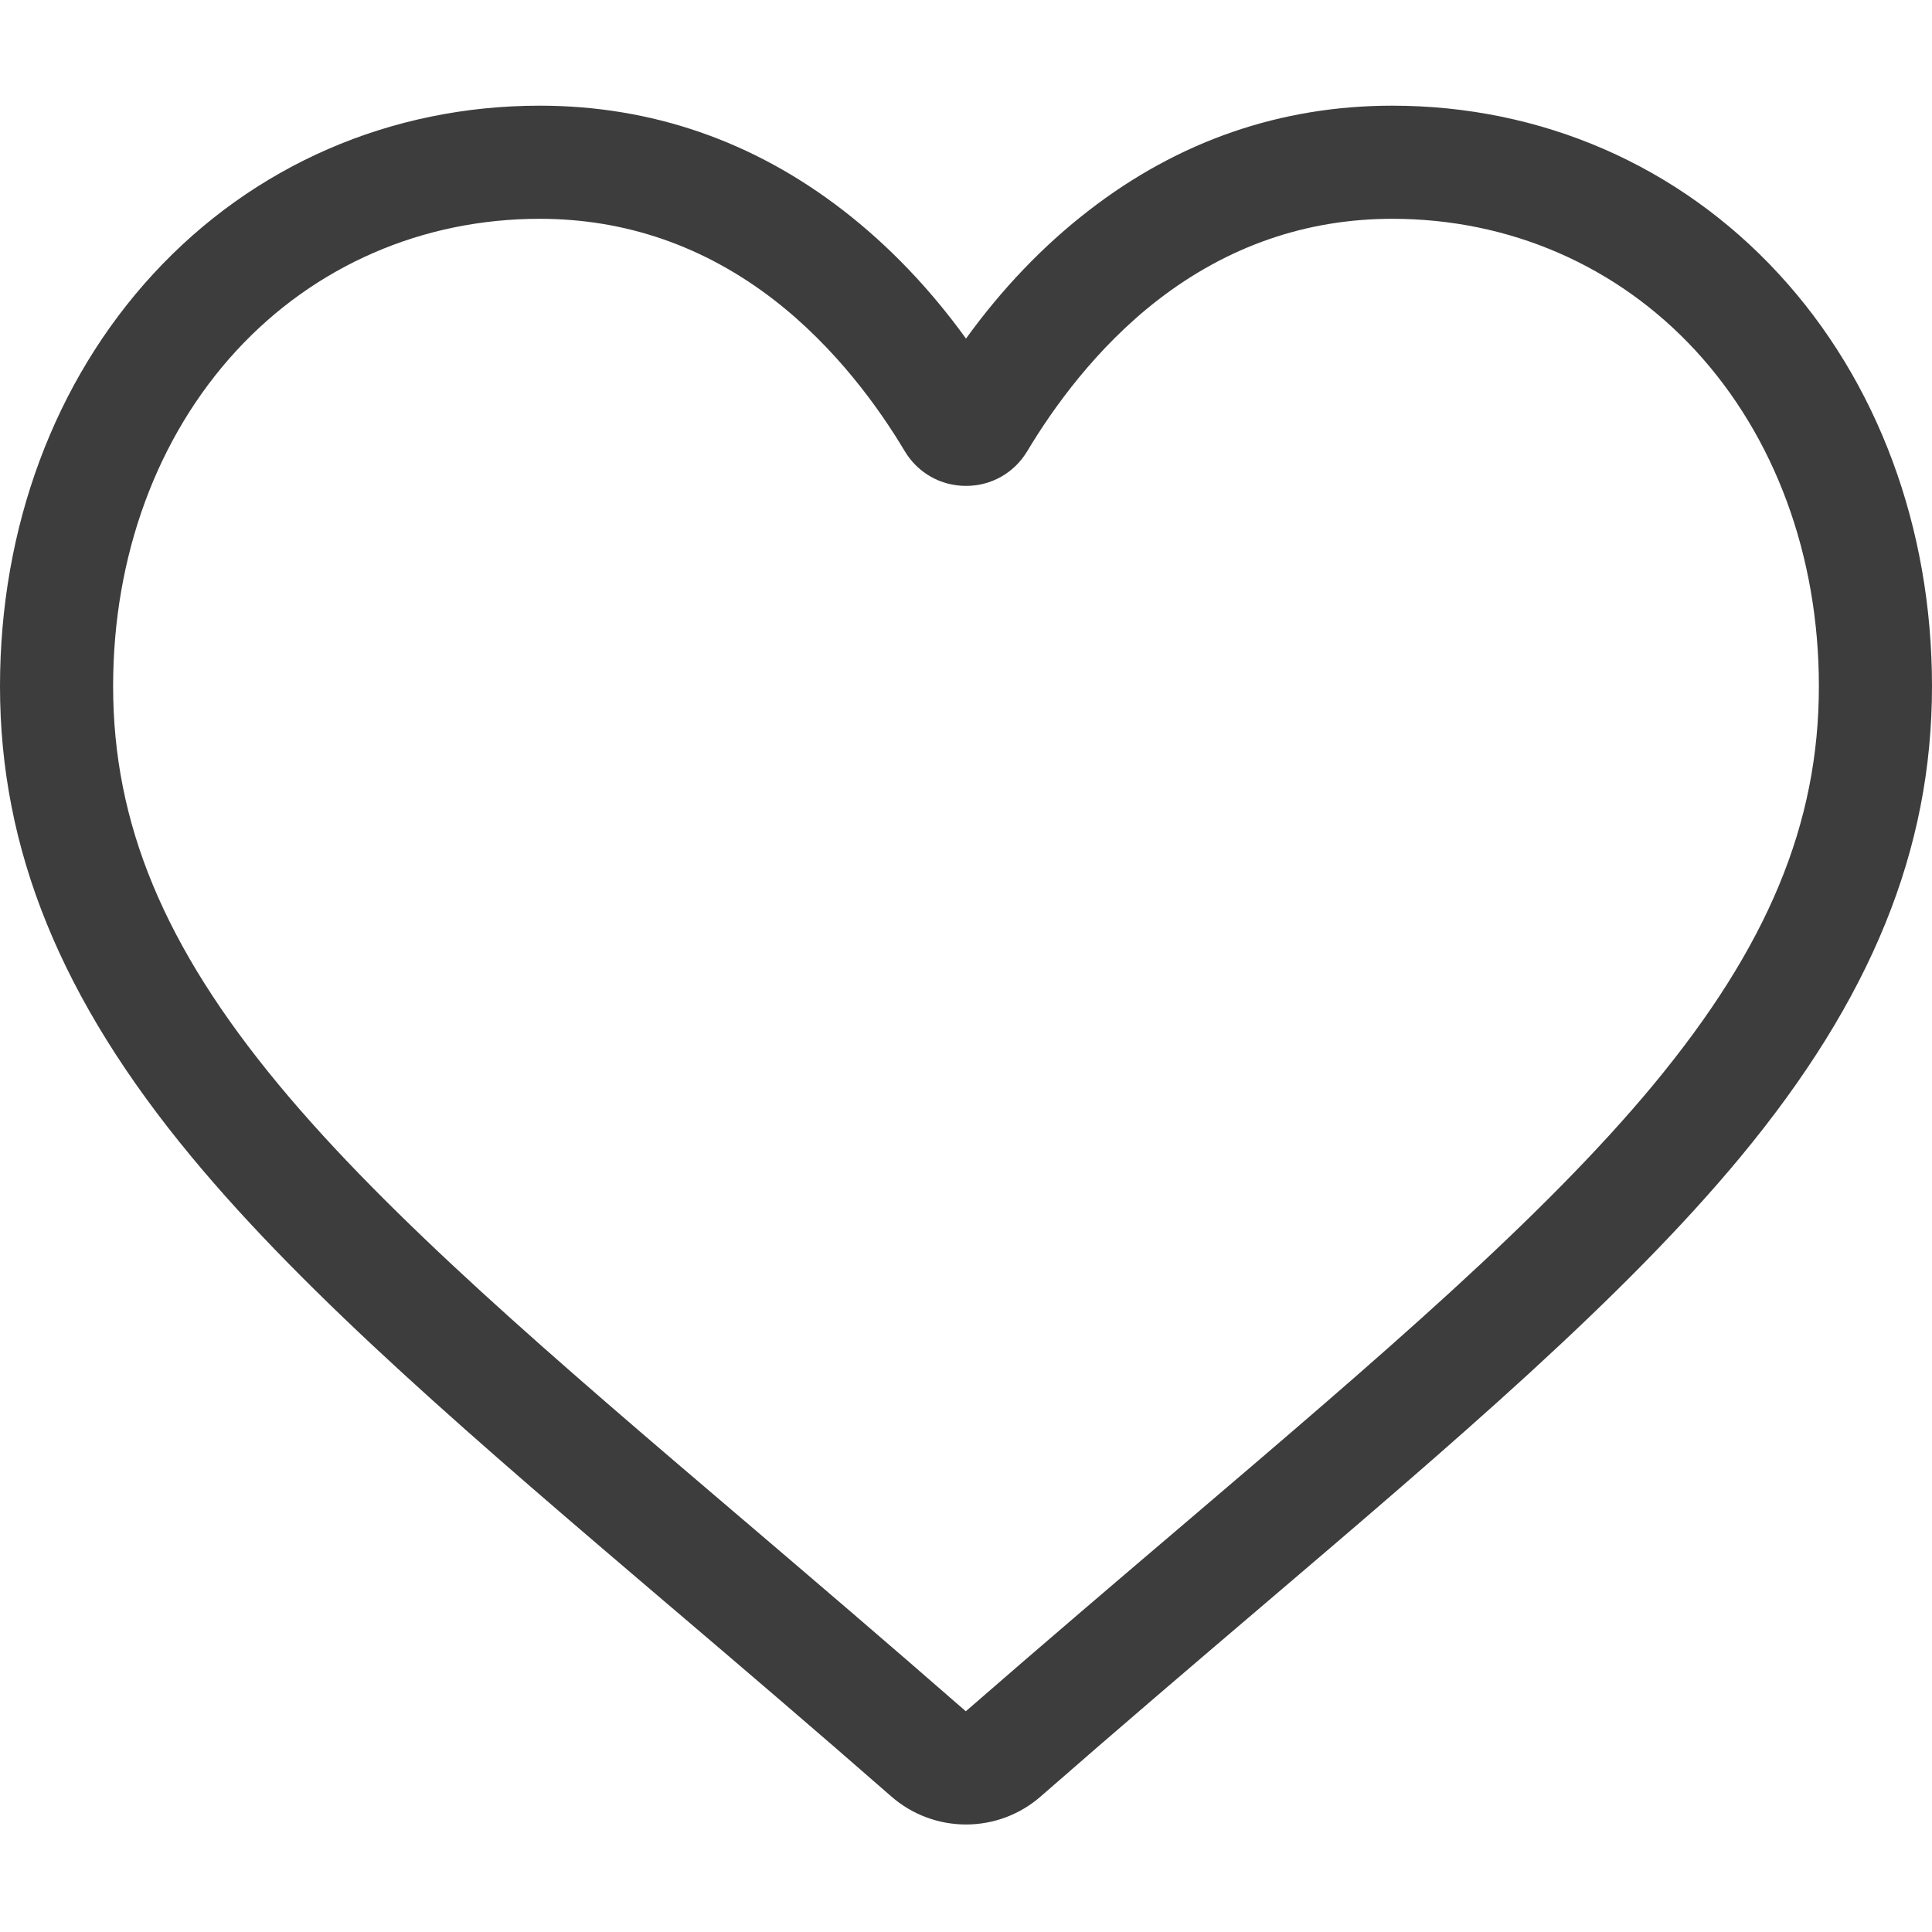
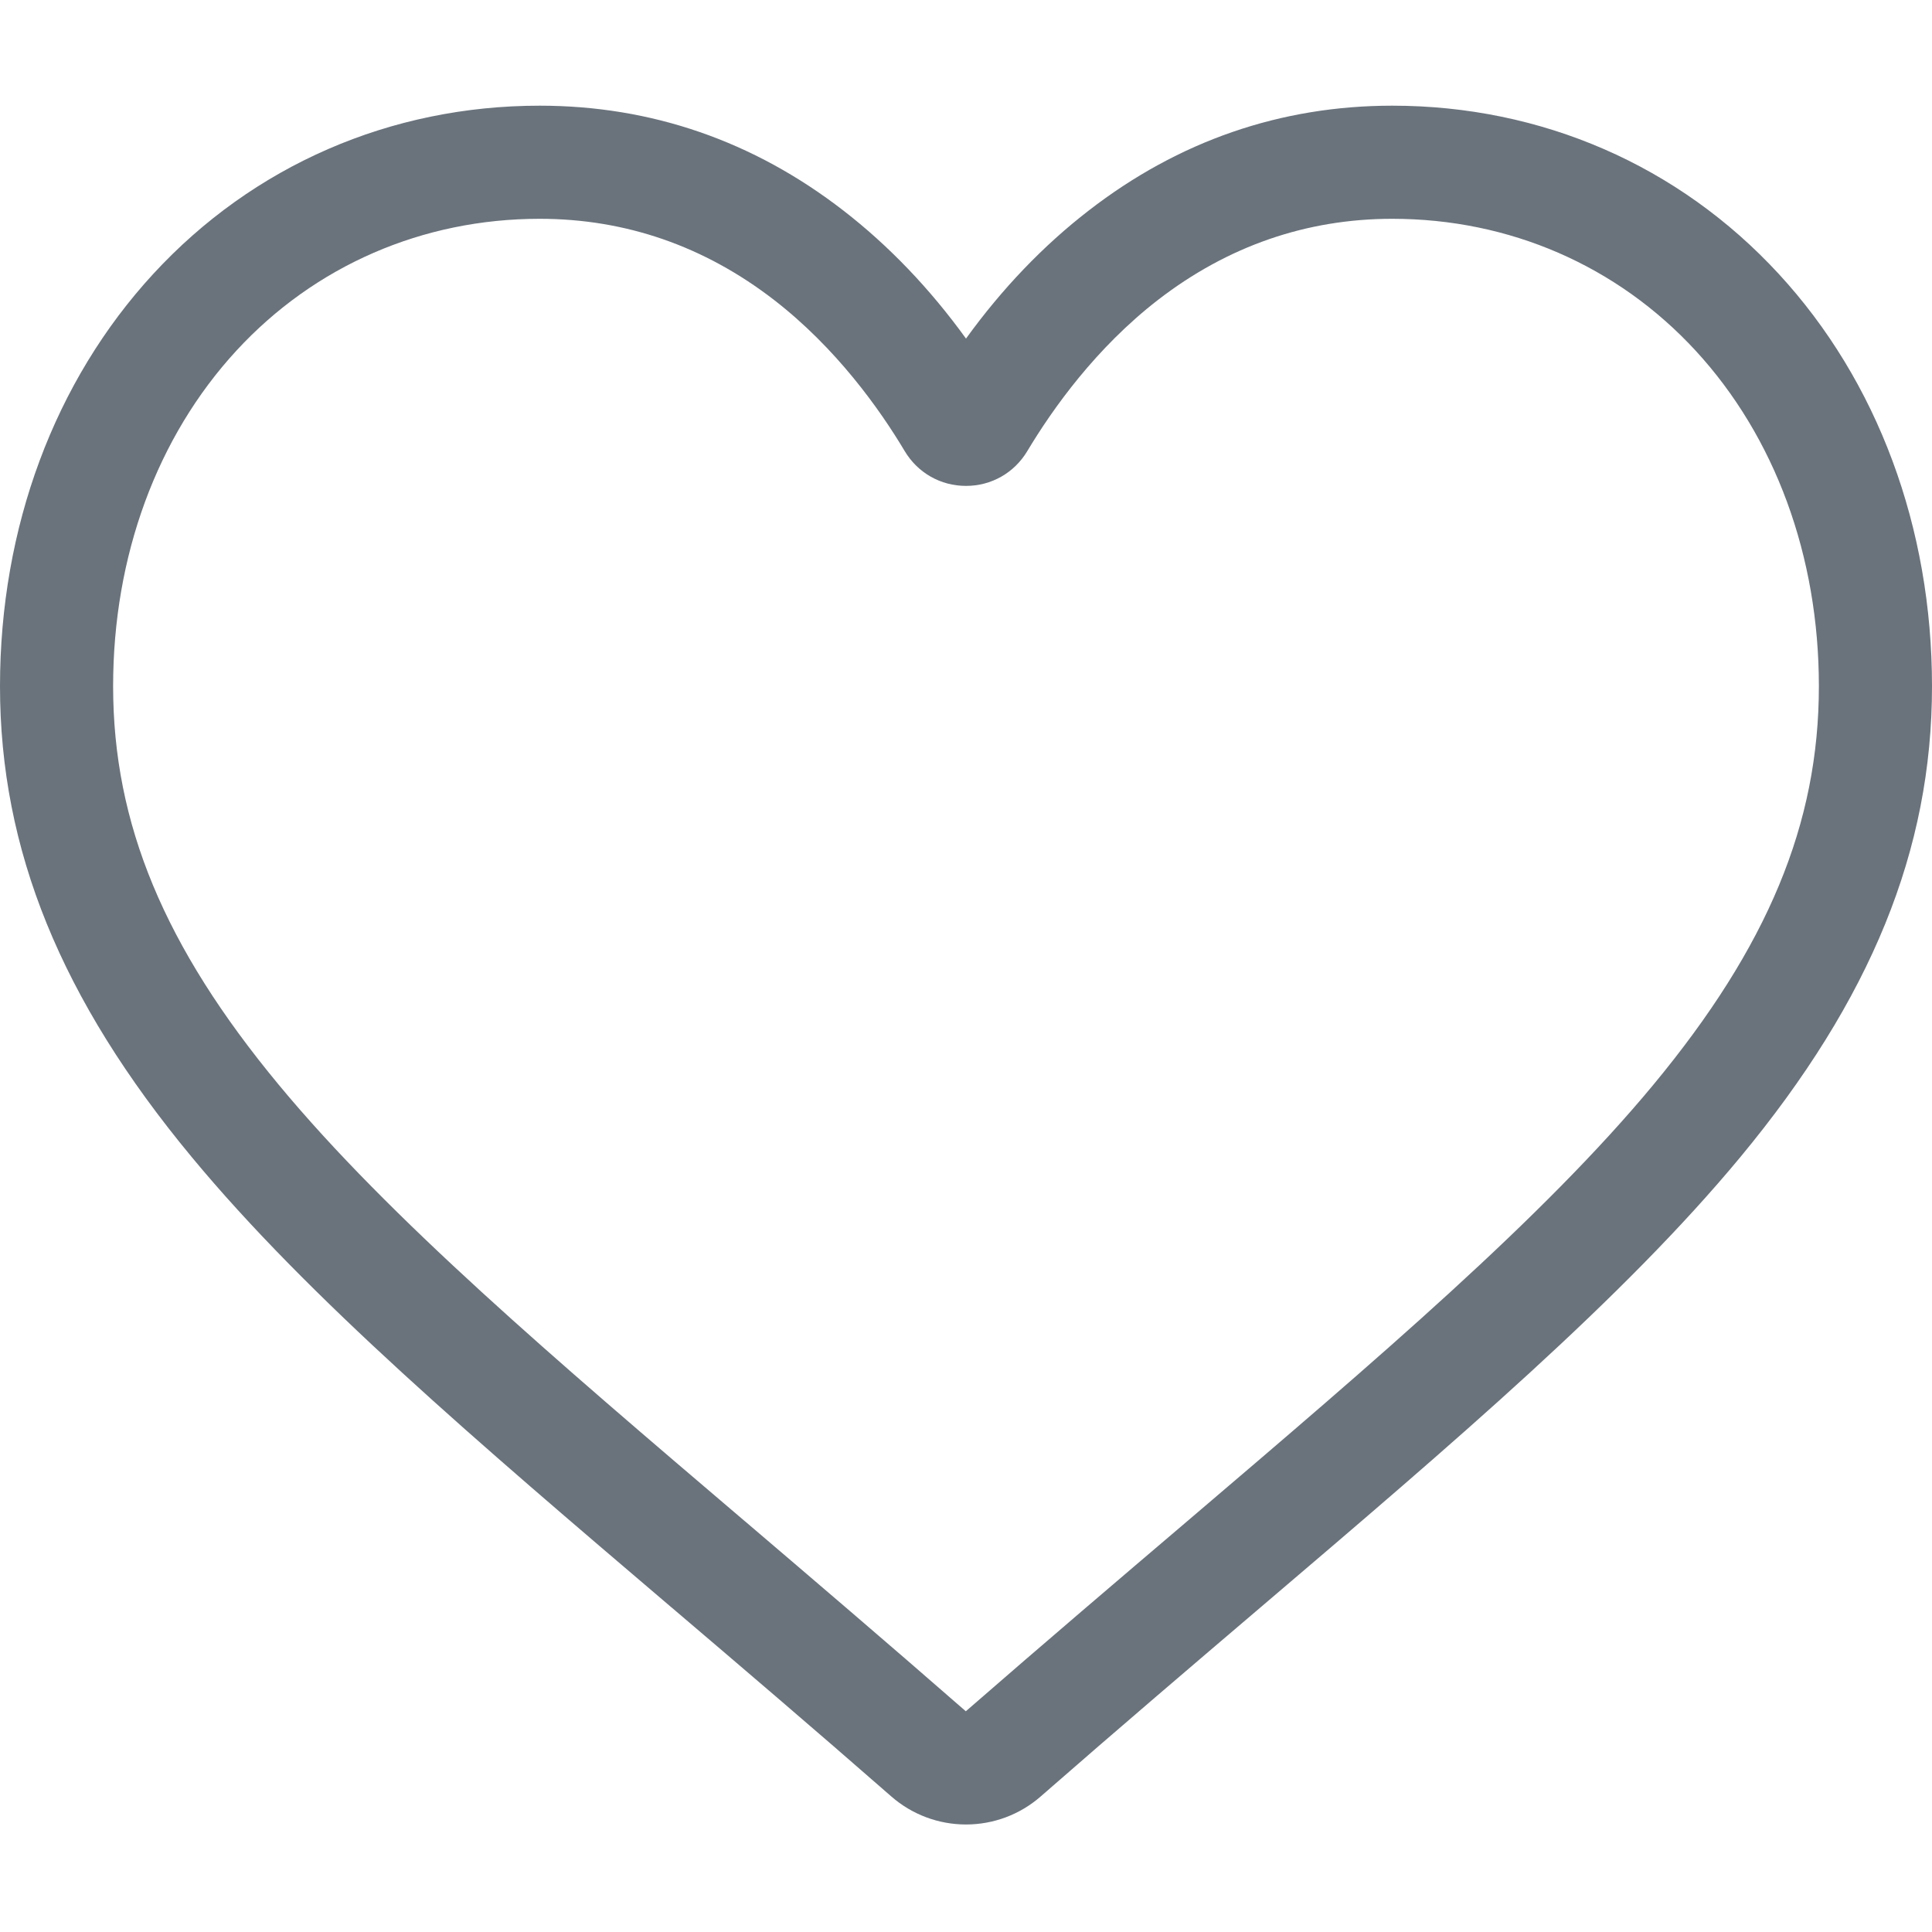
<svg xmlns="http://www.w3.org/2000/svg" width="20" height="20" viewBox="0 0 20 20" fill="none">
-   <path d="M10 18.887C9.715 18.887 9.441 18.784 9.227 18.597C8.419 17.89 7.64 17.226 6.953 16.641L6.949 16.638C4.934 14.921 3.194 13.438 1.984 11.977C0.63 10.344 0 8.796 0 7.104C0 5.461 0.564 3.945 1.587 2.835C2.622 1.712 4.043 1.094 5.587 1.094C6.742 1.094 7.799 1.459 8.73 2.179C9.199 2.542 9.625 2.986 10 3.505C10.375 2.986 10.801 2.542 11.271 2.179C12.201 1.459 13.258 1.094 14.413 1.094C15.957 1.094 17.378 1.712 18.413 2.835C19.437 3.945 20 5.461 20 7.104C20 8.796 19.37 10.344 18.017 11.977C16.806 13.438 15.066 14.921 13.052 16.637C12.363 17.224 11.583 17.889 10.773 18.597C10.559 18.784 10.285 18.887 10 18.887ZM5.587 2.265C4.374 2.265 3.259 2.75 2.448 3.629C1.625 4.522 1.171 5.756 1.171 7.104C1.171 8.527 1.7 9.799 2.886 11.23C4.031 12.612 5.736 14.065 7.709 15.746L7.713 15.749C8.402 16.337 9.184 17.004 9.998 17.715C10.817 17.002 11.6 16.335 12.292 15.746C14.265 14.064 15.969 12.612 17.115 11.23C18.3 9.799 18.829 8.527 18.829 7.104C18.829 5.756 18.375 4.522 17.552 3.629C16.741 2.75 15.626 2.265 14.413 2.265C13.524 2.265 12.708 2.548 11.987 3.105C11.345 3.602 10.898 4.23 10.635 4.669C10.5 4.895 10.263 5.03 10 5.03C9.737 5.03 9.5 4.895 9.365 4.669C9.103 4.23 8.655 3.602 8.013 3.105C7.292 2.548 6.476 2.265 5.587 2.265Z" fill="#3D3D3D" />
+   <path d="M10 18.887C9.715 18.887 9.441 18.784 9.227 18.597C8.419 17.89 7.64 17.226 6.953 16.641L6.949 16.638C4.934 14.921 3.194 13.438 1.984 11.977C0.63 10.344 0 8.796 0 7.104C0 5.461 0.564 3.945 1.587 2.835C2.622 1.712 4.043 1.094 5.587 1.094C6.742 1.094 7.799 1.459 8.73 2.179C9.199 2.542 9.625 2.986 10 3.505C10.375 2.986 10.801 2.542 11.271 2.179C12.201 1.459 13.258 1.094 14.413 1.094C15.957 1.094 17.378 1.712 18.413 2.835C19.437 3.945 20 5.461 20 7.104C20 8.796 19.37 10.344 18.017 11.977C16.806 13.438 15.066 14.921 13.052 16.637C12.363 17.224 11.583 17.889 10.773 18.597C10.559 18.784 10.285 18.887 10 18.887ZM5.587 2.265C4.374 2.265 3.259 2.75 2.448 3.629C1.625 4.522 1.171 5.756 1.171 7.104C1.171 8.527 1.7 9.799 2.886 11.23C4.031 12.612 5.736 14.065 7.709 15.746L7.713 15.749C8.402 16.337 9.184 17.004 9.998 17.715C10.817 17.002 11.6 16.335 12.292 15.746C14.265 14.064 15.969 12.612 17.115 11.23C18.3 9.799 18.829 8.527 18.829 7.104C18.829 5.756 18.375 4.522 17.552 3.629C16.741 2.75 15.626 2.265 14.413 2.265C13.524 2.265 12.708 2.548 11.987 3.105C11.345 3.602 10.898 4.23 10.635 4.669C10.5 4.895 10.263 5.03 10 5.03C9.737 5.03 9.5 4.895 9.365 4.669C9.103 4.23 8.655 3.602 8.013 3.105C7.292 2.548 6.476 2.265 5.587 2.265Z" fill="#6a737c" />
</svg>
